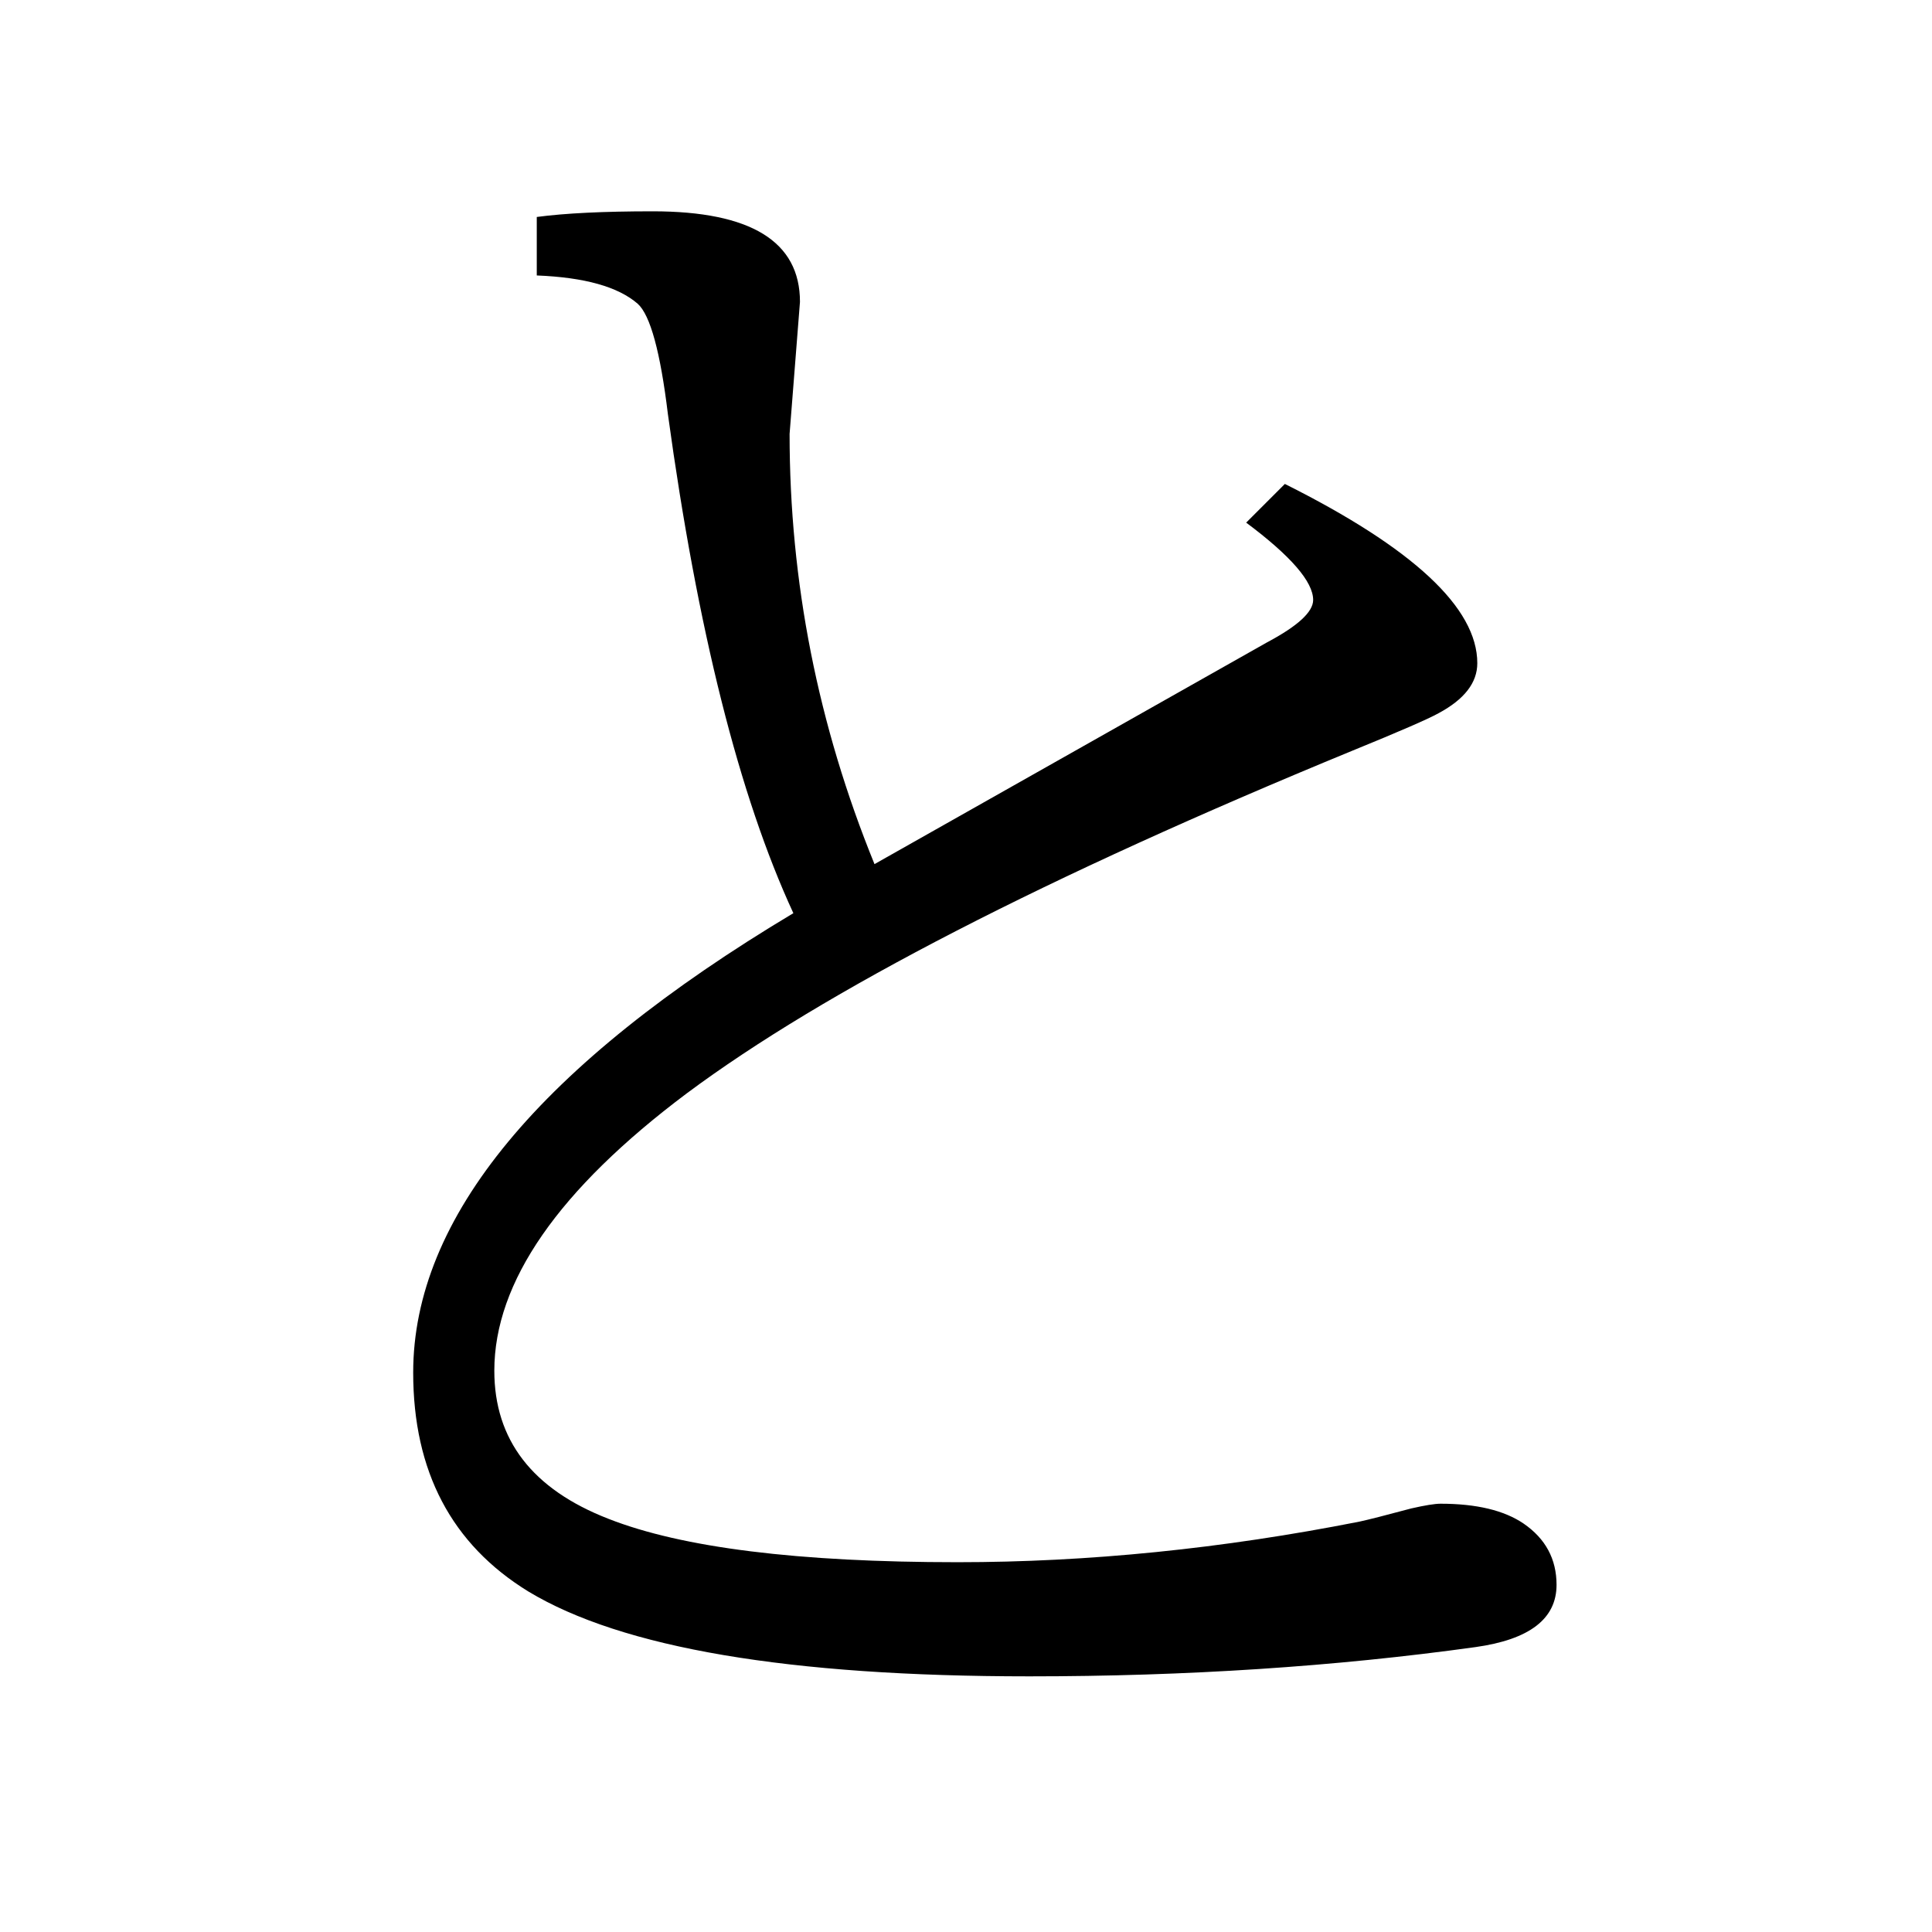
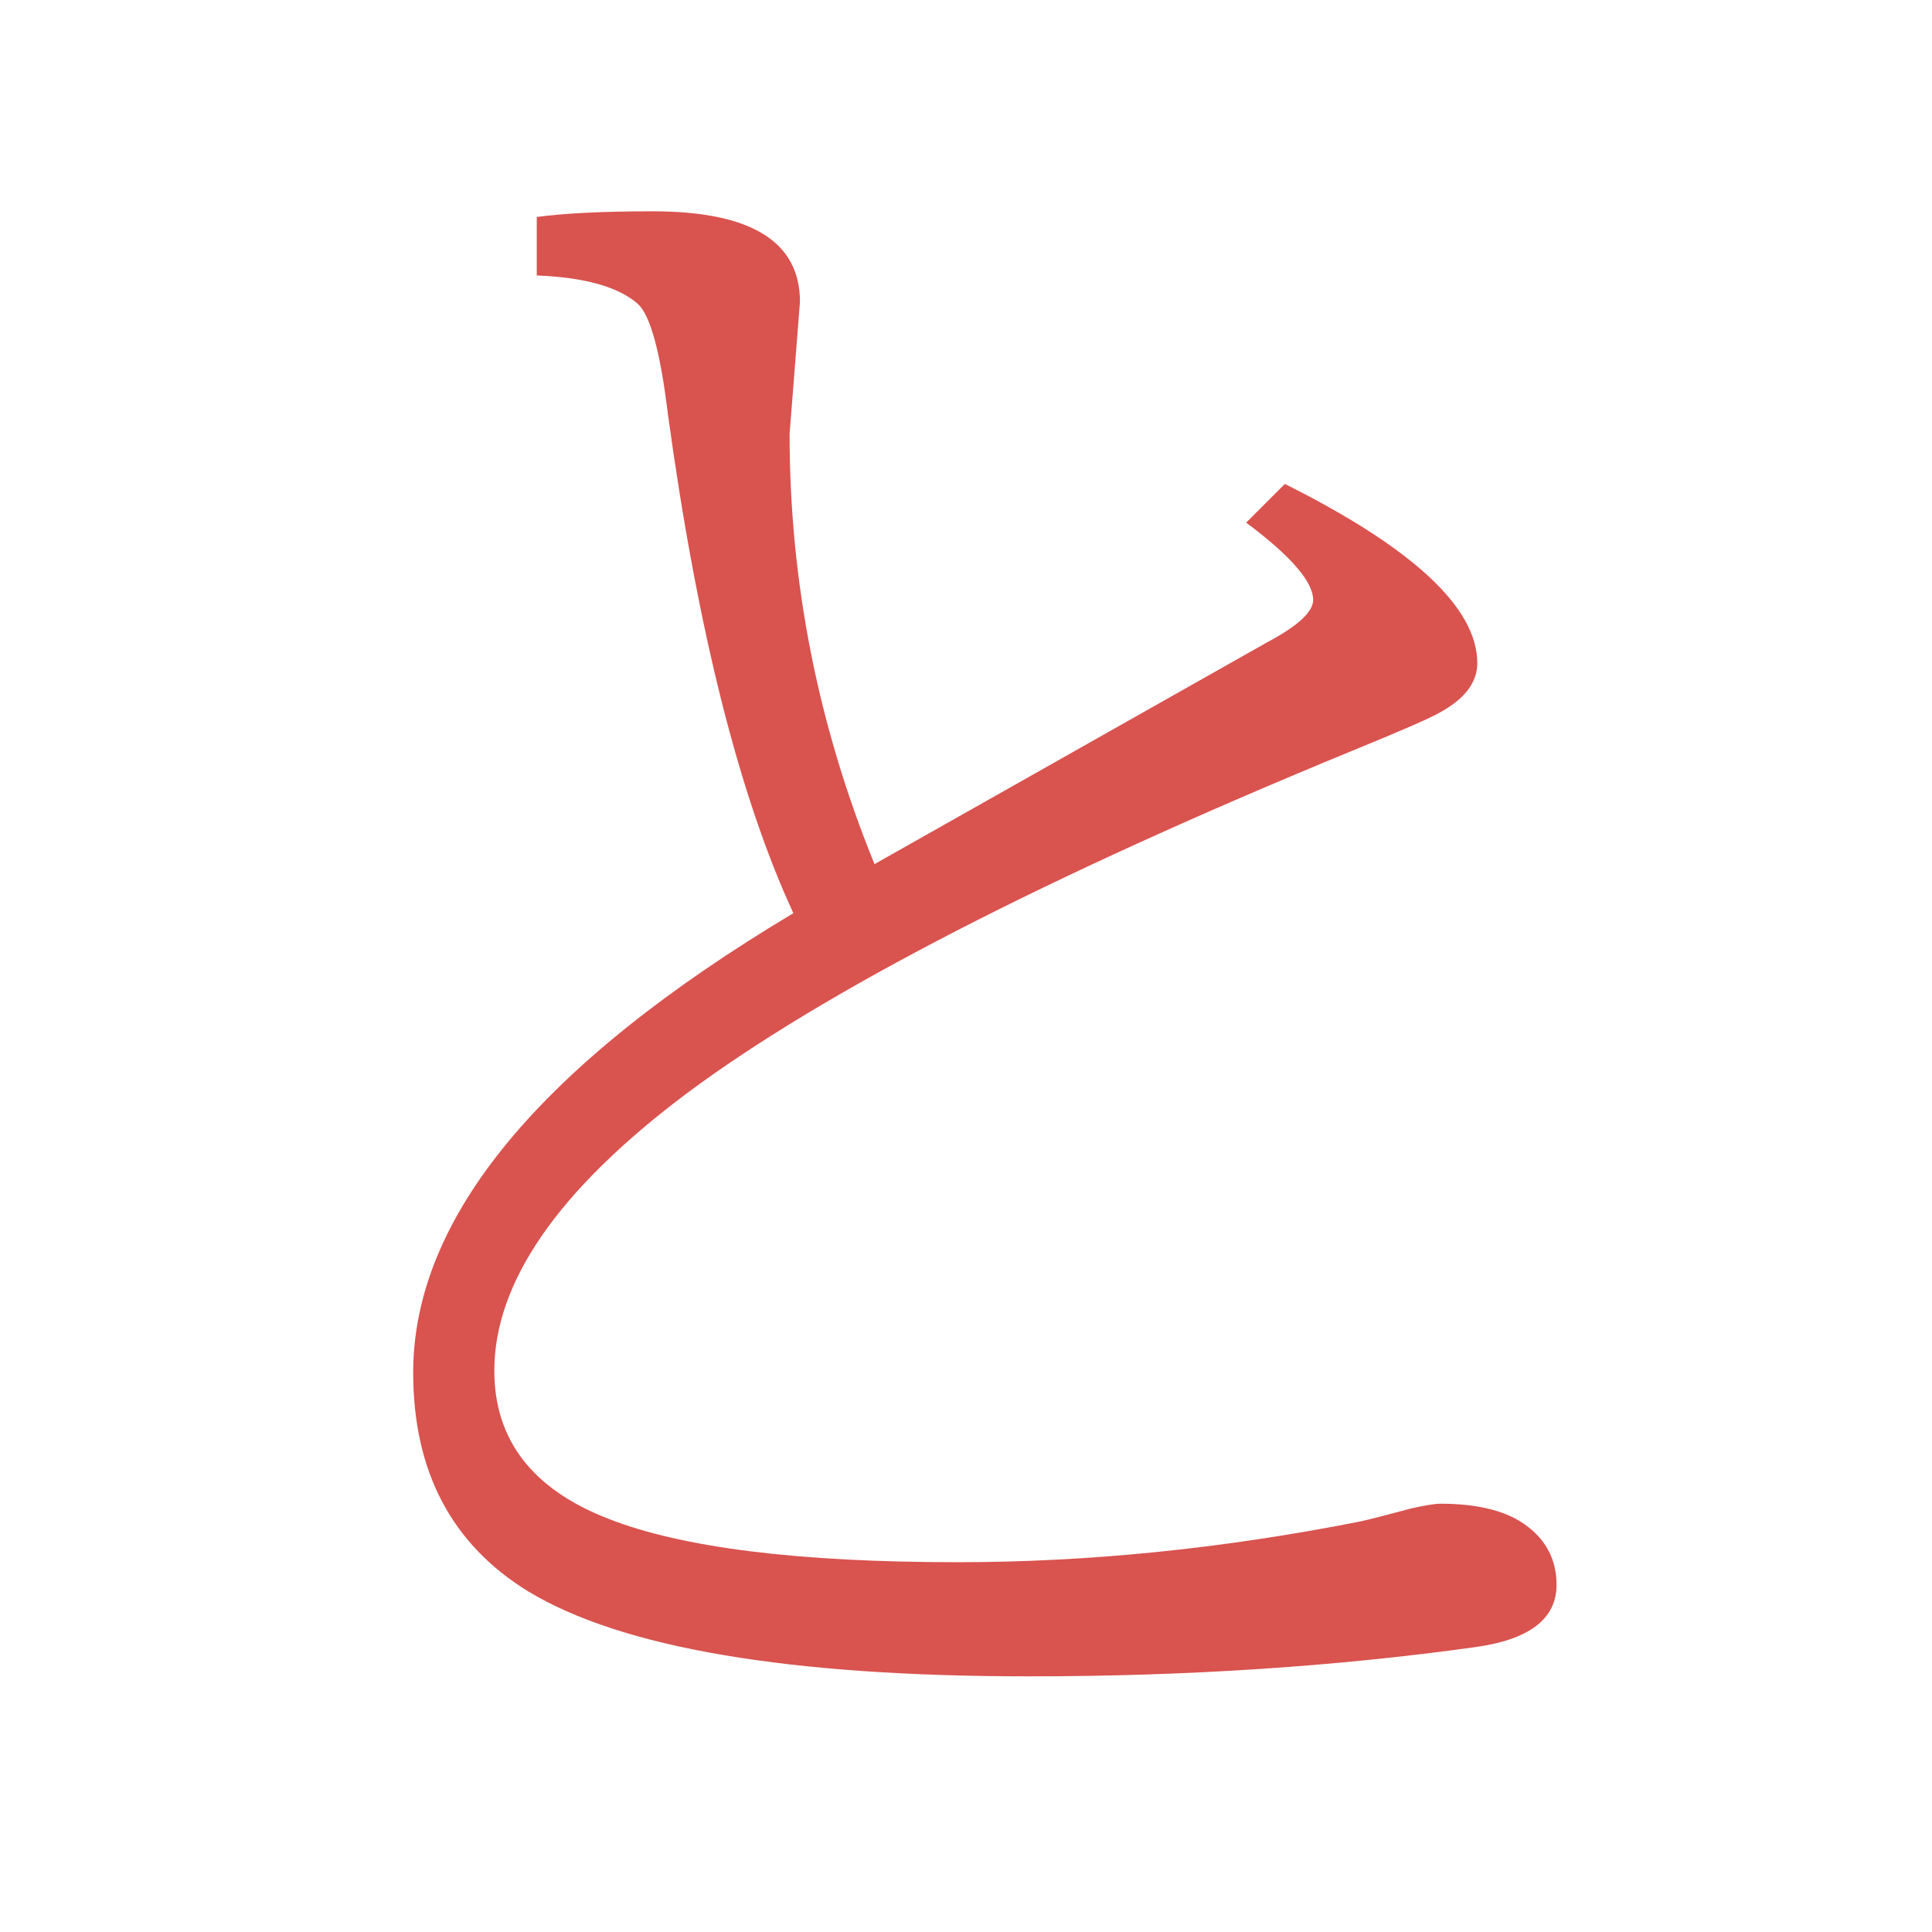
<svg xmlns="http://www.w3.org/2000/svg" version="1.0" width="2048" height="2048" viewBox="-539 -571 2048 1876">
-   <g transform="translate(-539,1140) scale(1,-1)" fill="#000000" stroke="none">
+   <g transform="translate(-539,1140) scale(1,-1)" fill="#d9534f" stroke="none">
    <path d="M841 829q-86 186 -133 529q-12 99 -32 117q-31 27 -107 30v62q45 6 123 6q156 0 156 -96l-11 -140q0 -235 90 -456l416 235q49 26 49 45q0 29 -71 82l41 41q204 -102 204 -190q0 -31 -41 -53q-16 -9 -92 -40q-486 -200 -705 -363q-204 -153 -204 -294q0 -110 121 -157 q117 -46 370 -46q208 0 426 43q14 3 55 14q22 5 31 5q57 0 88 -21q35 -24 35 -65q0 -54 -86 -66q-223 -31 -473 -31q-382 0 -531 90q-122 75 -122 232q0 246 403 487z" />
  </g>
</svg>
